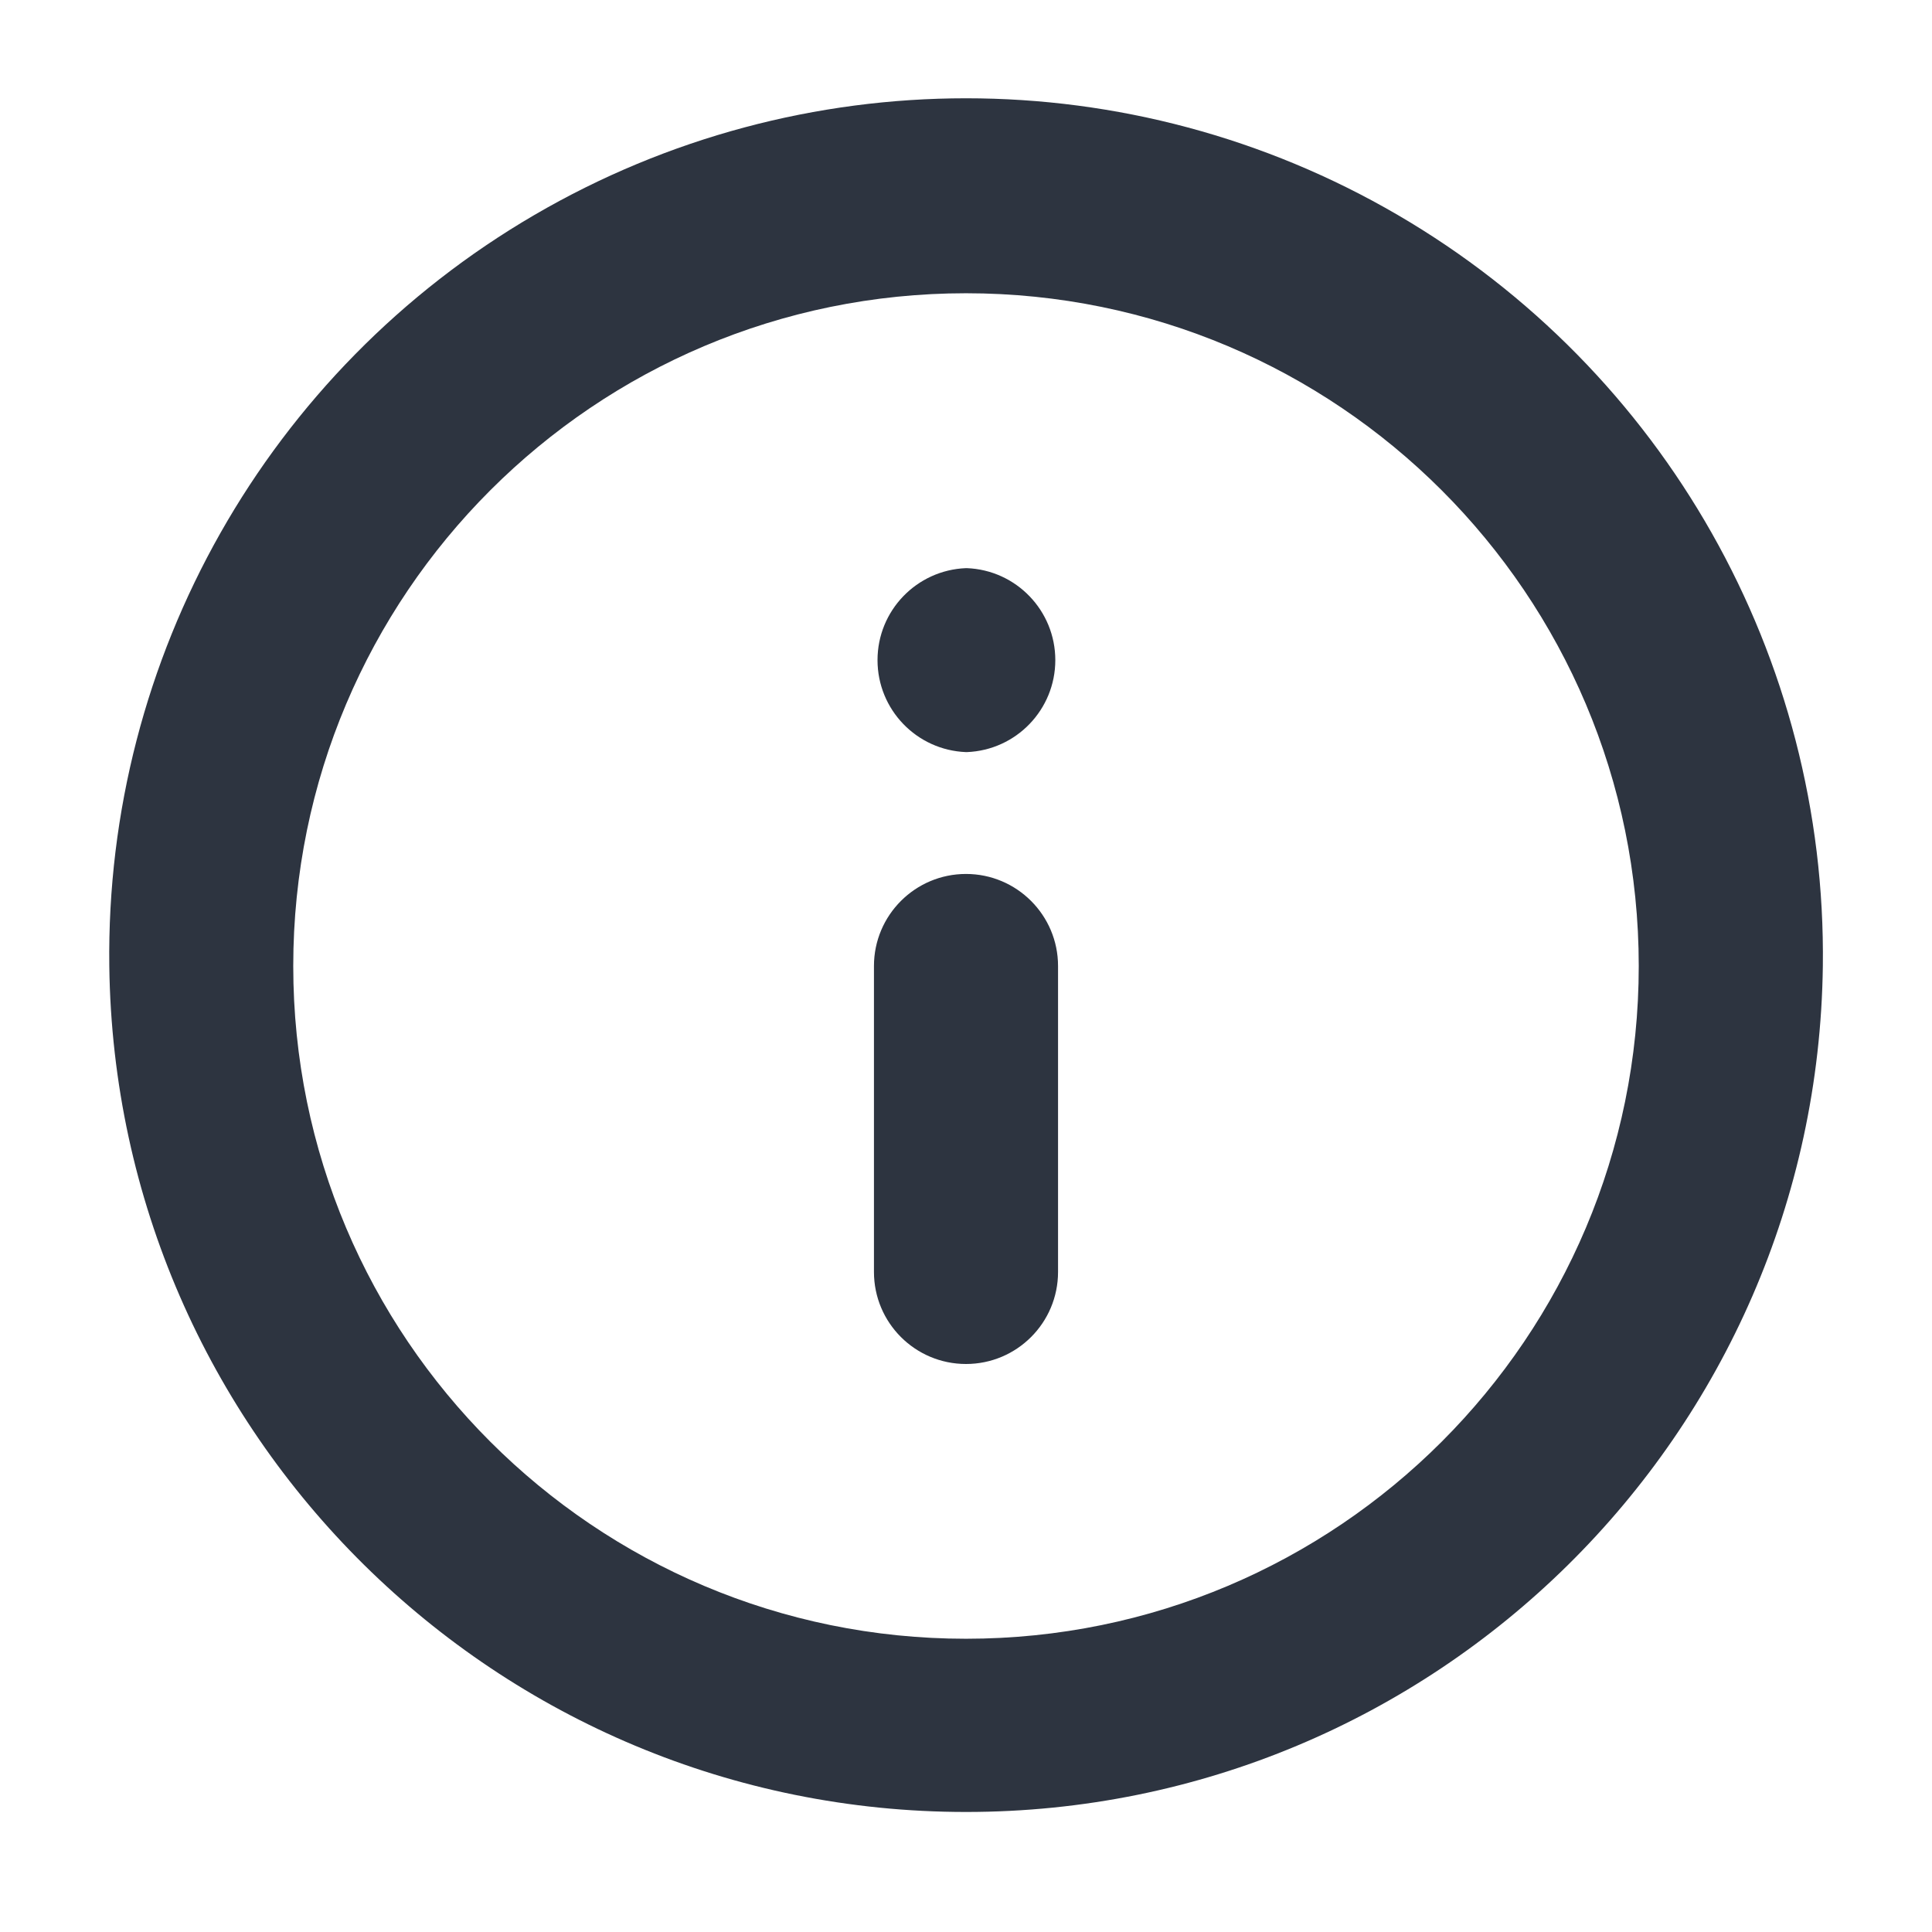
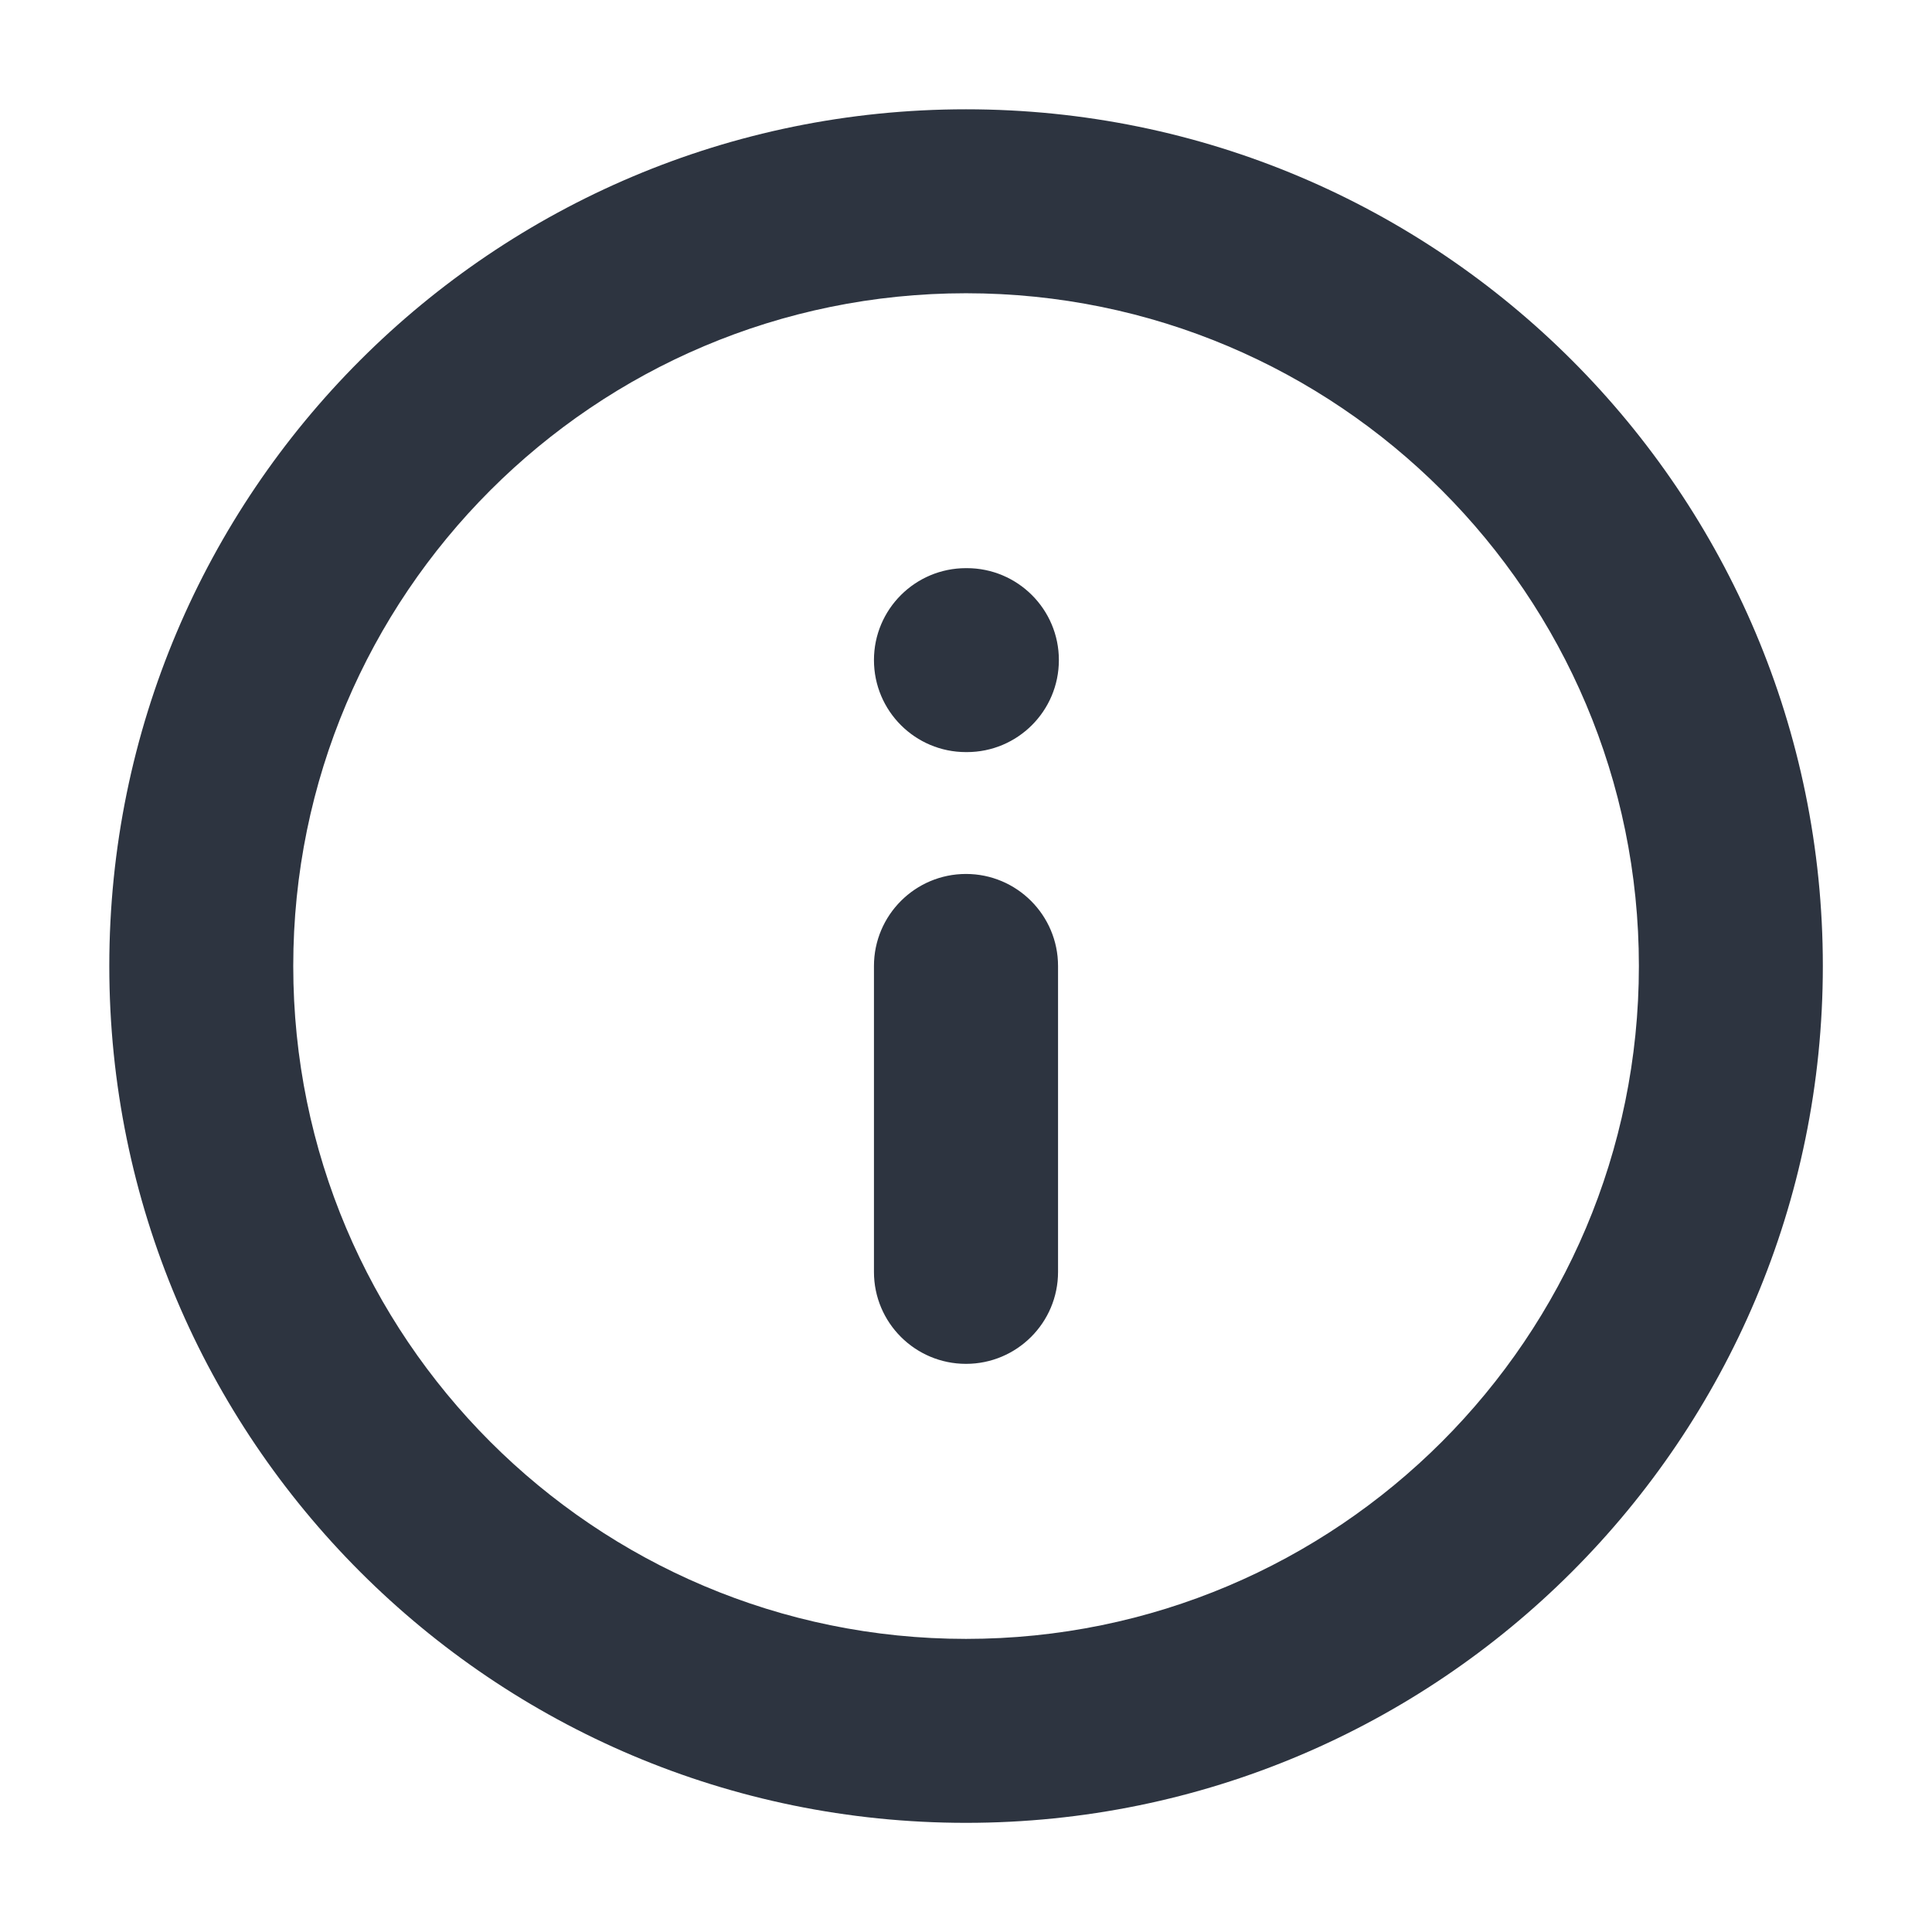
- <svg xmlns="http://www.w3.org/2000/svg" width="14" height="14" fill="none">
-   <path fill-rule="evenodd" clip-rule="evenodd" d="M7 2.125a4.875 4.875 0 1 0 0 9.75 4.875 4.875 0 0 0 0-9.75ZM.792 7a6.209 6.209 0 1 1 12.417 0A6.209 6.209 0 0 1 .792 7ZM7 6.333c.368 0 .667.299.667.667v2.217a.667.667 0 0 1-1.334 0V7c0-.368.299-.667.667-.667Zm0-2.216A.667.667 0 0 0 7 5.45h.006a.667.667 0 0 0 0-1.333H7Z" fill="#2D3440" />
+ <svg xmlns="http://www.w3.org/2000/svg" width="14" height="14" viewBox="0 0 14 14" fill="none">
+   <path fill-rule="evenodd" clip-rule="evenodd" d="M7 2.125C4.308 2.125 2.125 4.308 2.125 7C2.125 9.693 4.308 11.876 7 11.876C9.693 11.876 11.876 9.693 11.876 7C11.876 4.308 9.693 2.125 7 2.125ZM0.792 7C0.792 3.571 3.571 0.792 7 0.792C10.429 0.792 13.209 3.571 13.209 7C13.209 10.429 10.429 13.209 7 13.209C3.571 13.209 0.792 10.429 0.792 7ZM7 6.333C7.368 6.333 7.667 6.632 7.667 7V9.217C7.667 9.585 7.368 9.883 7 9.883C6.632 9.883 6.333 9.585 6.333 9.217V7C6.333 6.632 6.632 6.333 7 6.333ZM7 4.117C6.632 4.117 6.333 4.415 6.333 4.783C6.333 5.152 6.632 5.45 7 5.45H7.006C7.374 5.45 7.673 5.152 7.673 4.783C7.673 4.415 7.374 4.117 7.006 4.117H7Z" fill="#2D3440" />
</svg>
